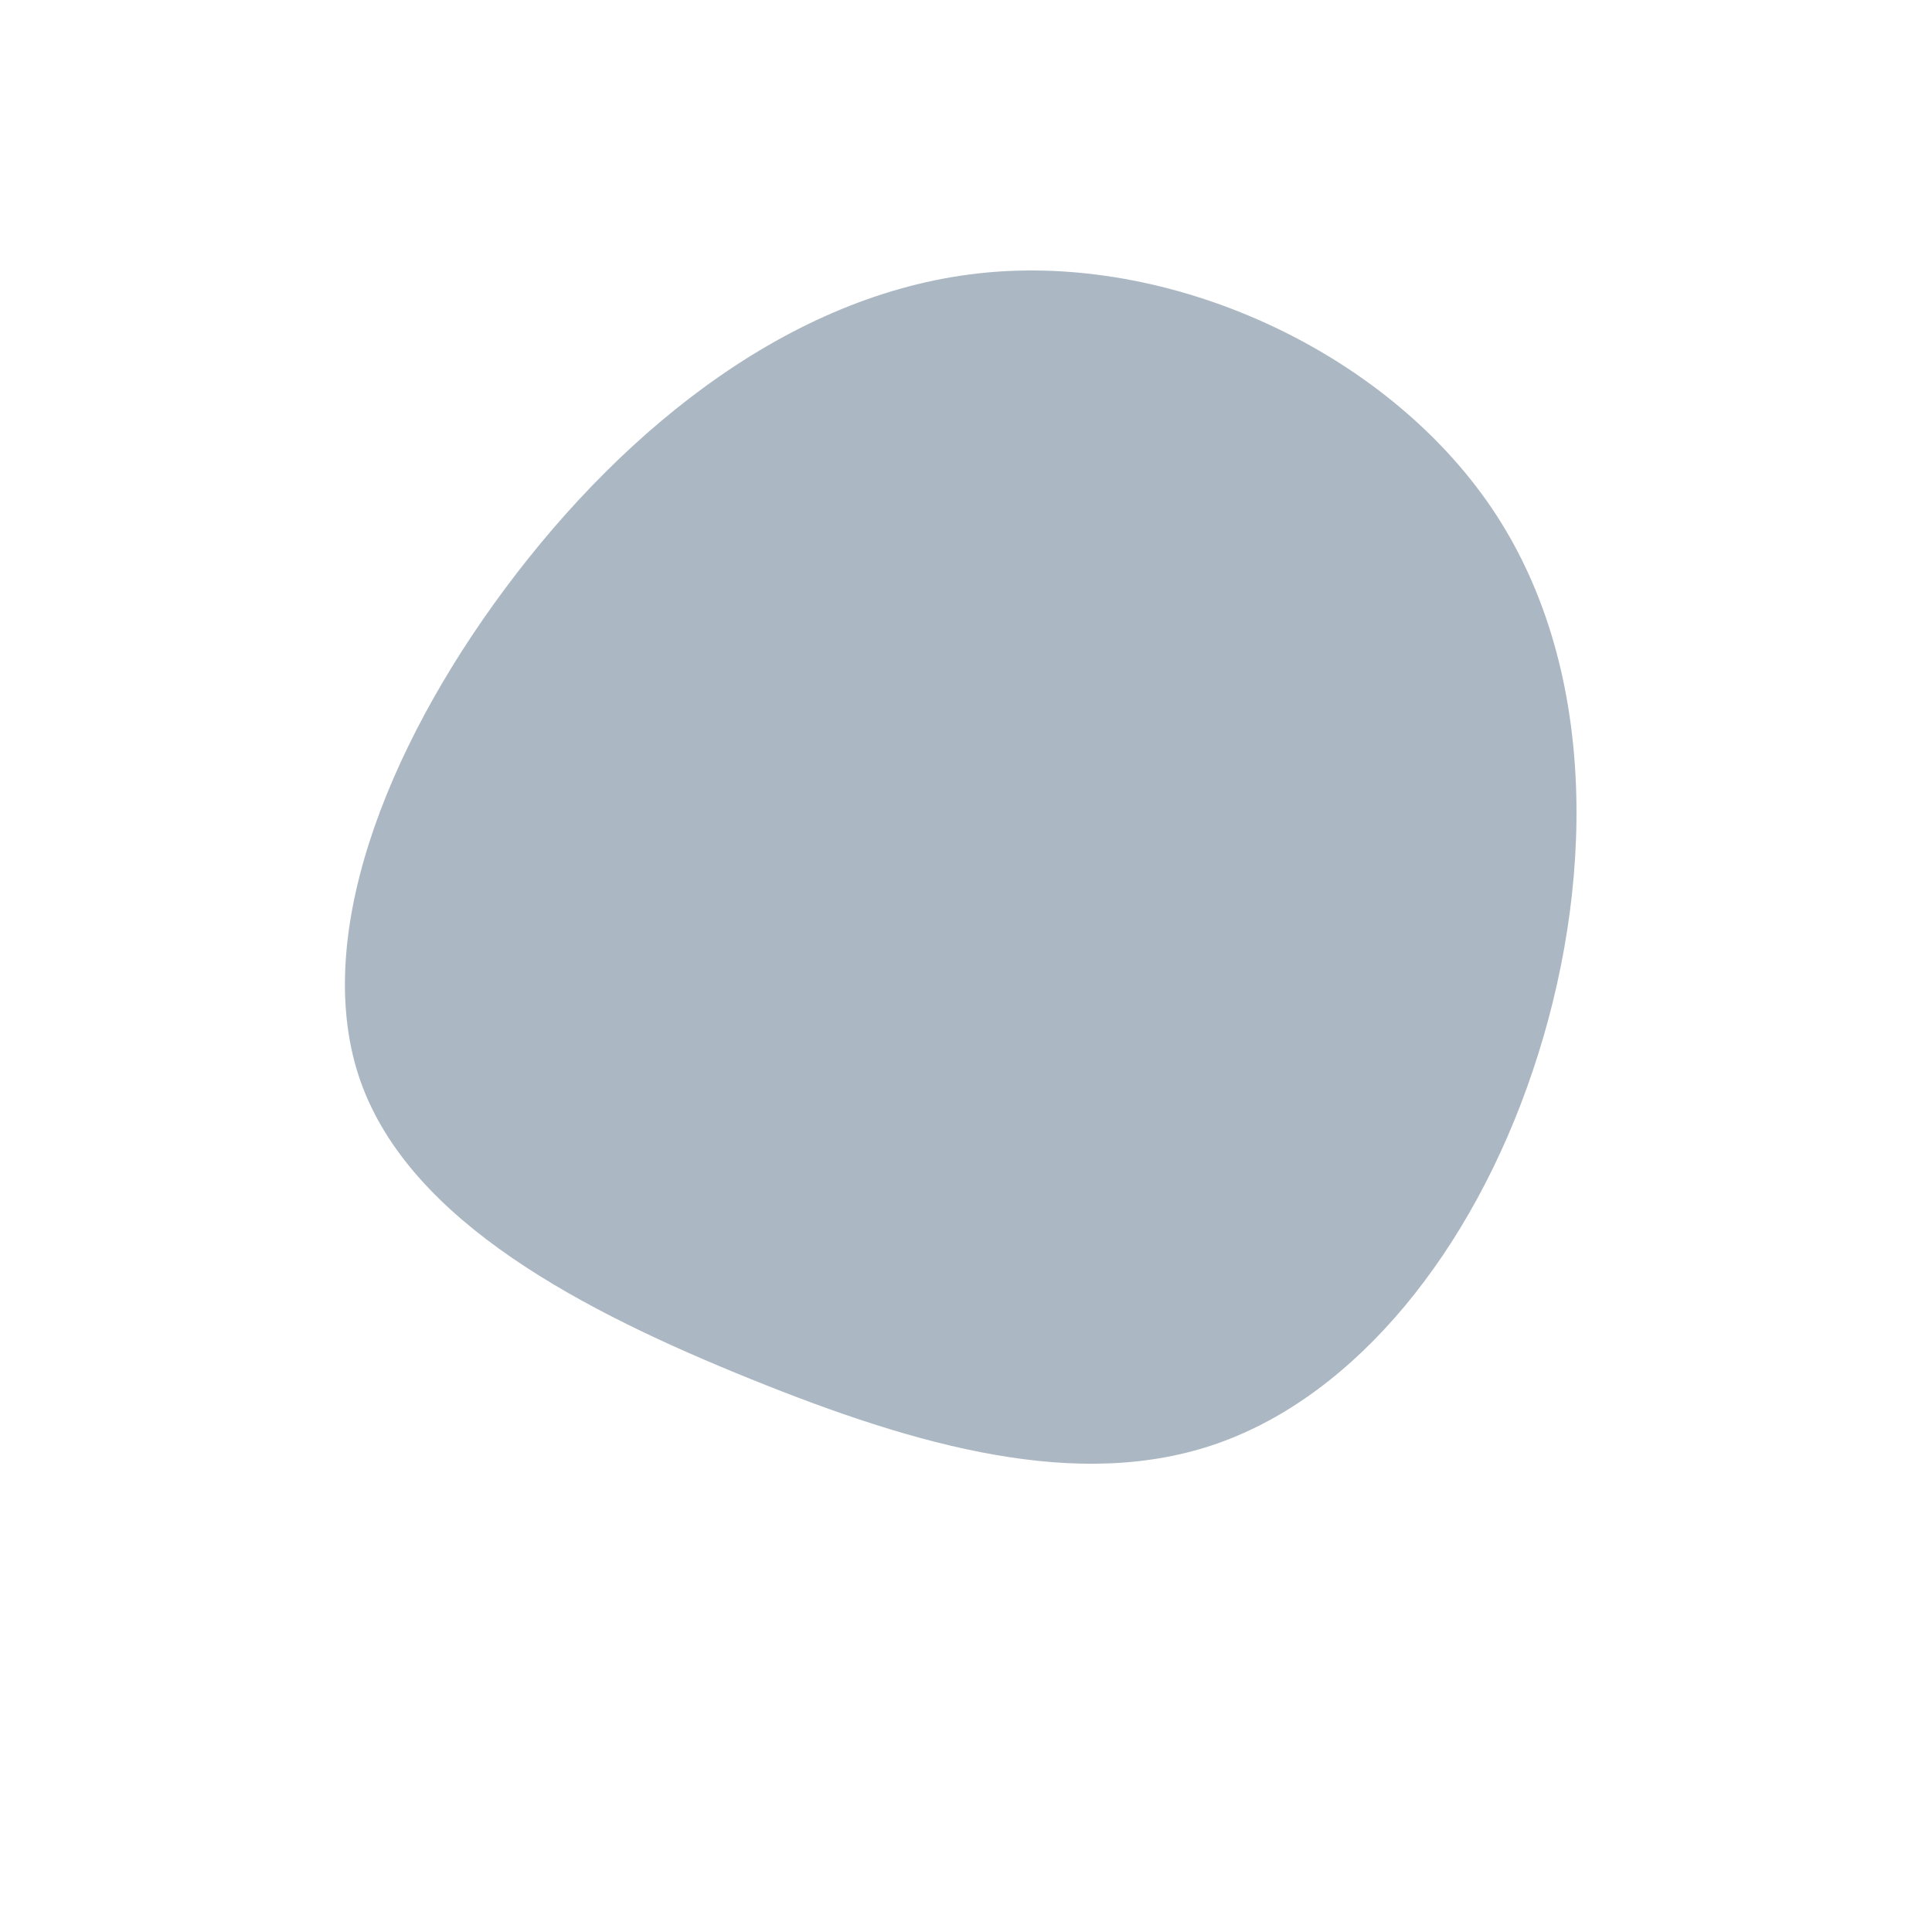
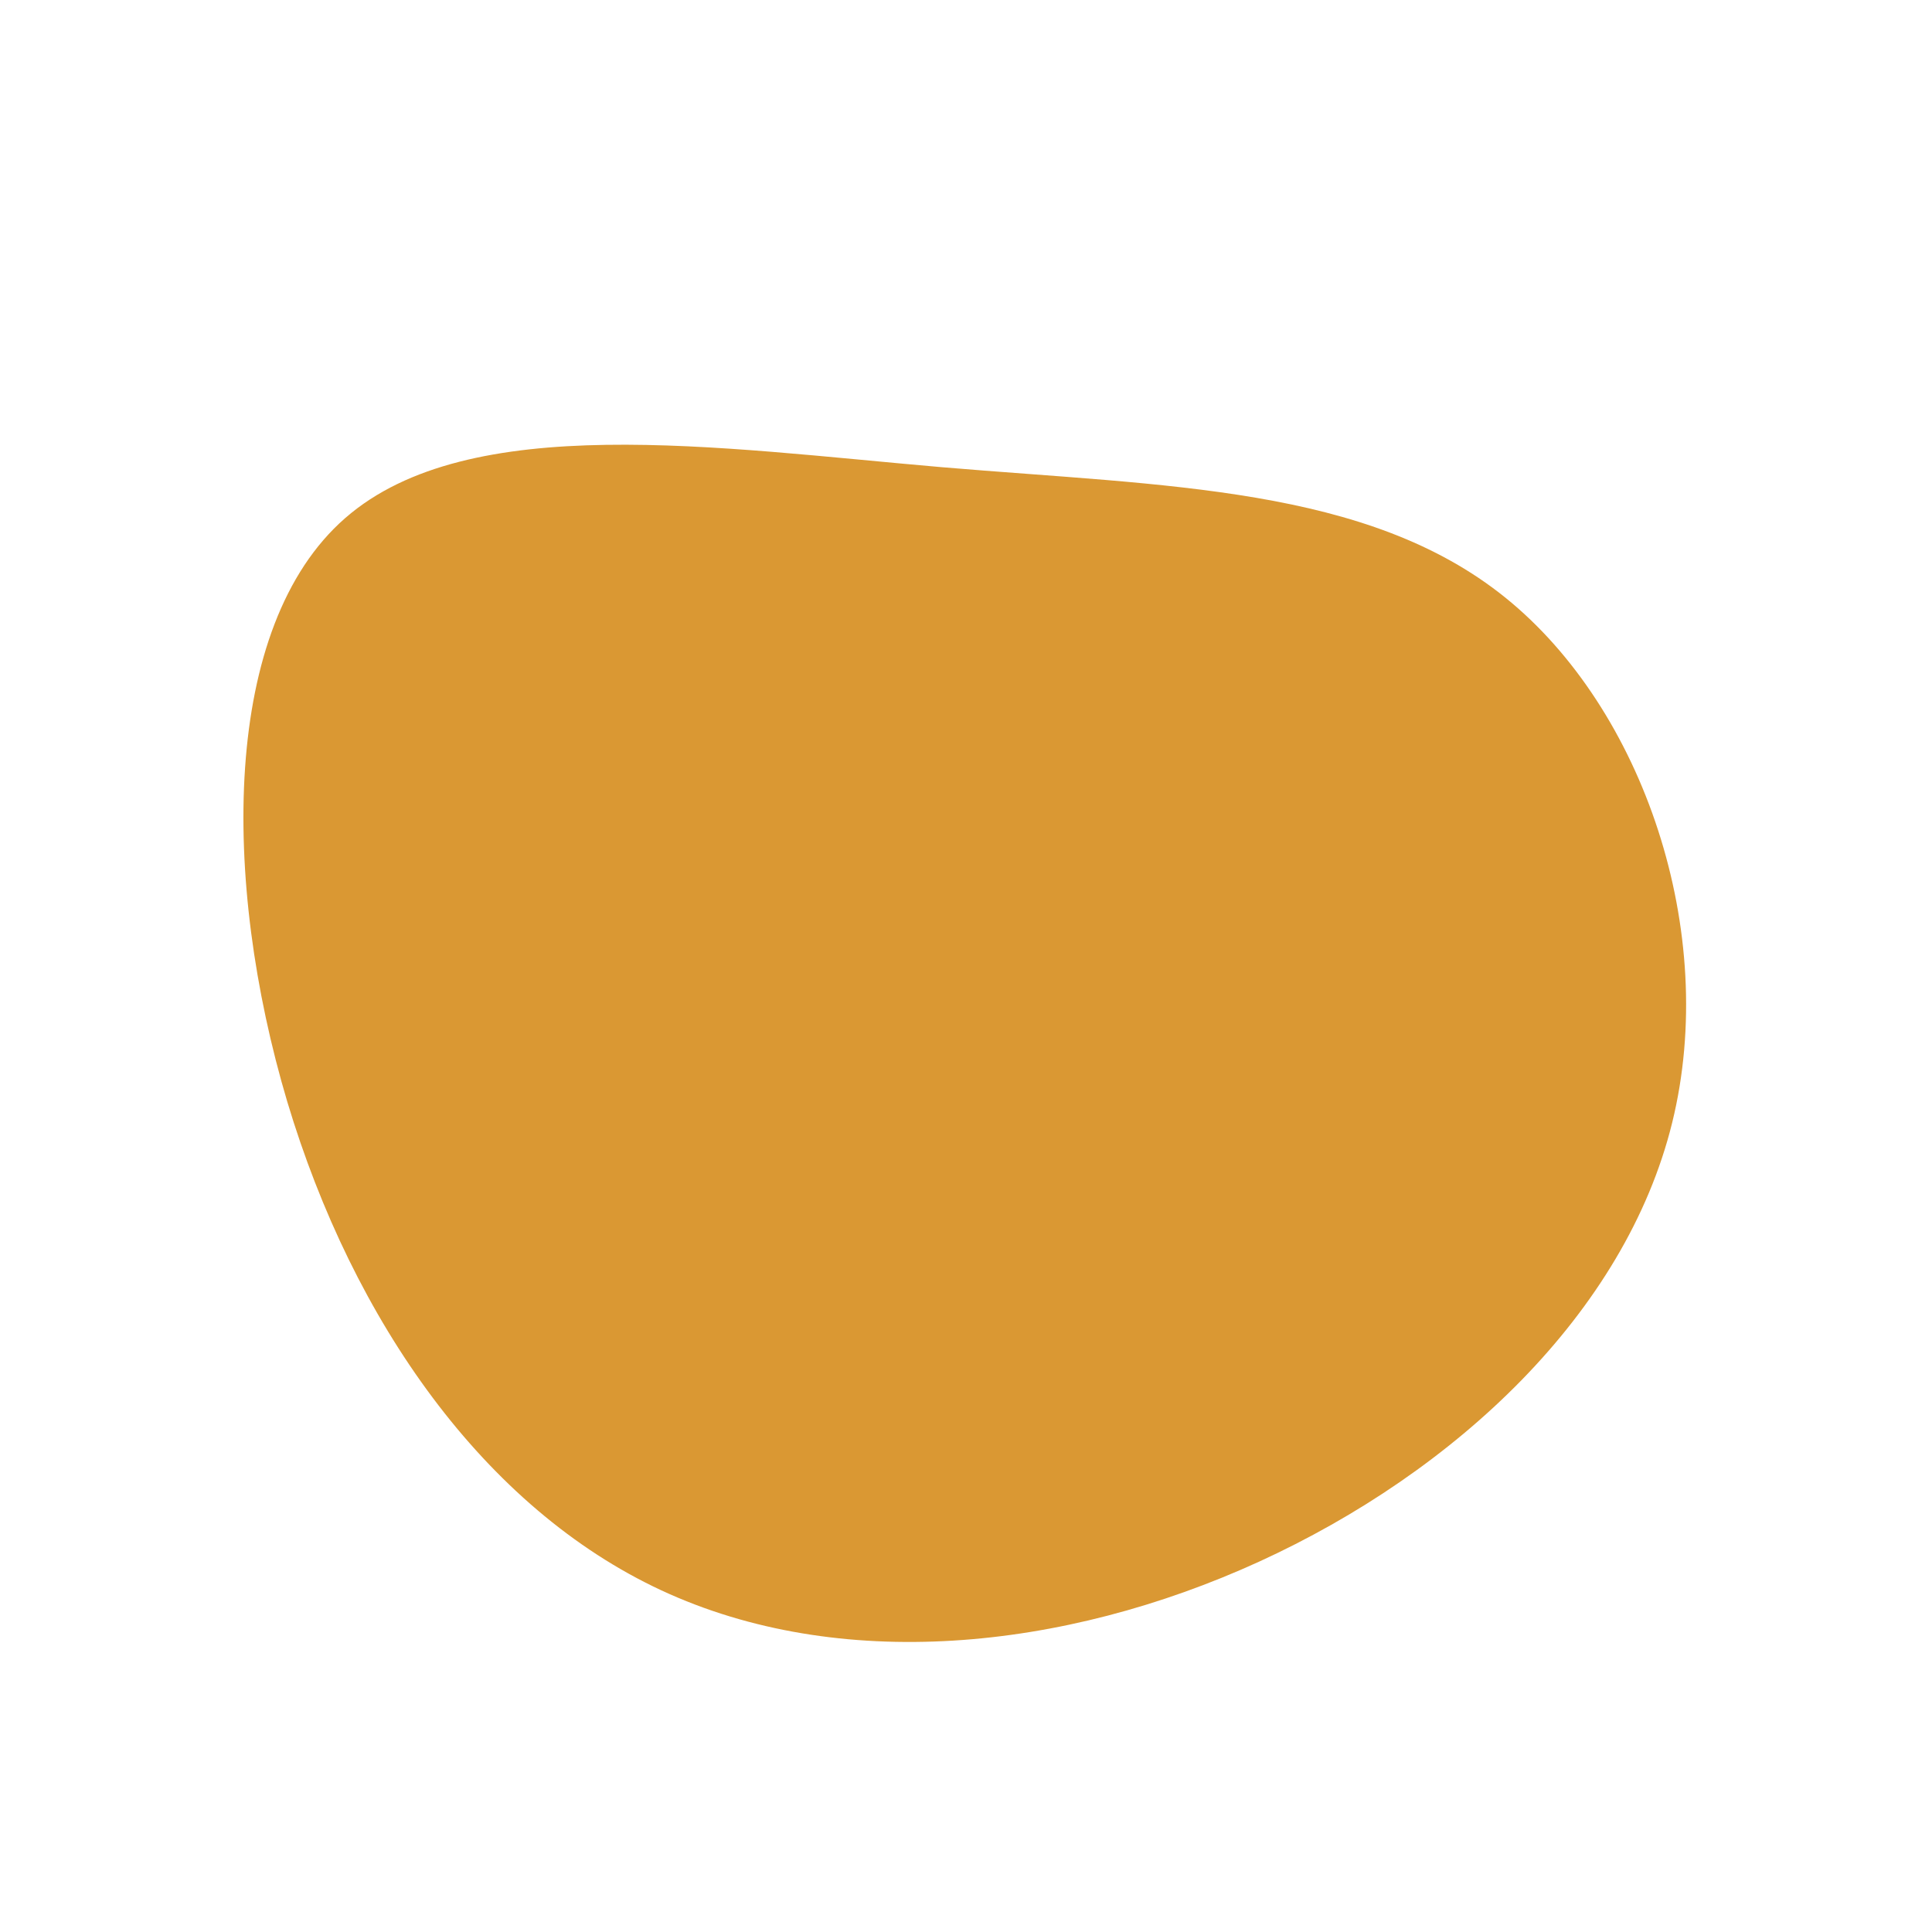
<svg xmlns="http://www.w3.org/2000/svg" width="600" height="600" viewBox="0 0 600 600">
  <g transform="translate(300,300)">
-     <path d="M164.6,-140.2C196.7,-90.9,194.9,-23.4,176,32.6C157.2,88.5,121.3,133,78.3,148.2C35.3,163.4,-14.9,149.3,-66.8,128.3C-118.8,107.3,-172.5,79.5,-188,35.9C-203.4,-7.6,-180.7,-66.8,-143,-117.4C-105.3,-168,-52.6,-210,6.8,-215.4C66.2,-220.8,132.4,-189.6,164.6,-140.2Z" fill="#abb8c3" />
+     <path d="M167.5,-114.4C210.4,-79.8,233.9,-10.5,219.3,48.7C204.7,107.9,152,157.1,91,185C29.9,212.9,-39.5,219.5,-94.6,193.9C-149.6,168.3,-190.3,110.5,-210.8,42.1C-231.2,-26.4,-231.3,-105.5,-192.8,-139.1C-154.3,-172.7,-77.1,-160.9,-7.4,-154.9C62.3,-149,124.6,-149,167.5,-114.4Z" fill="#da9833" />
  </g>
</svg>
